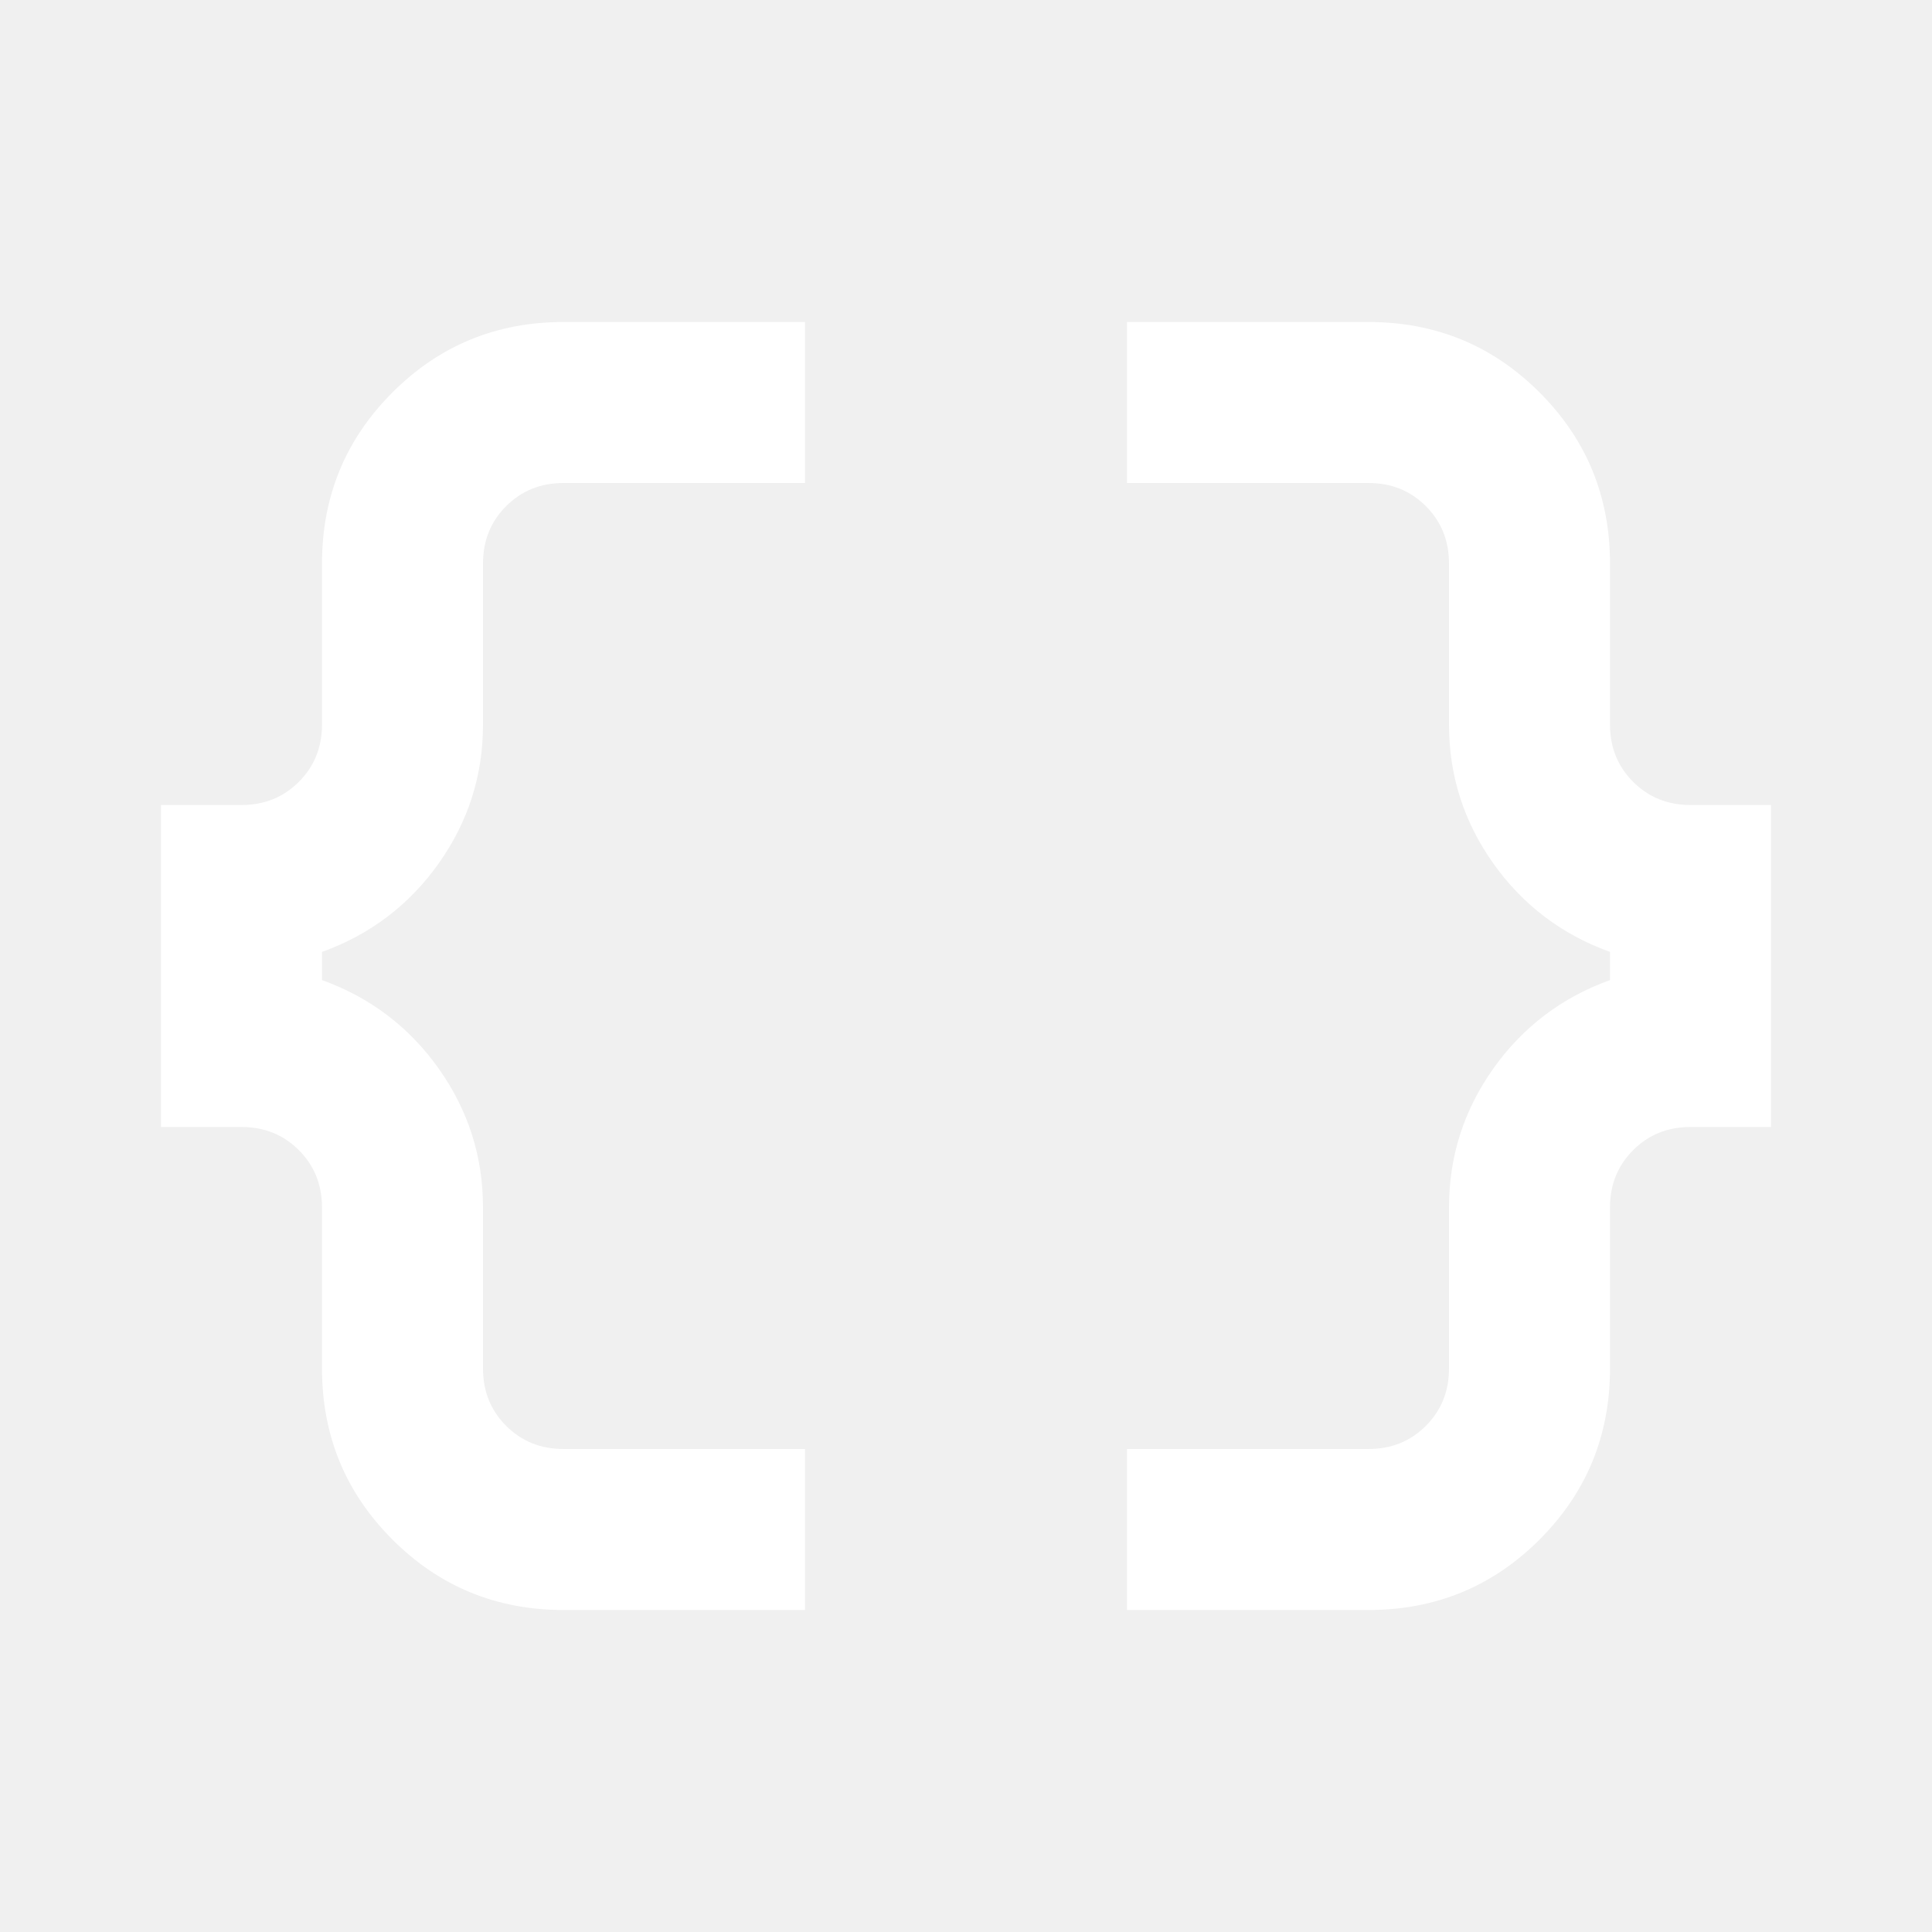
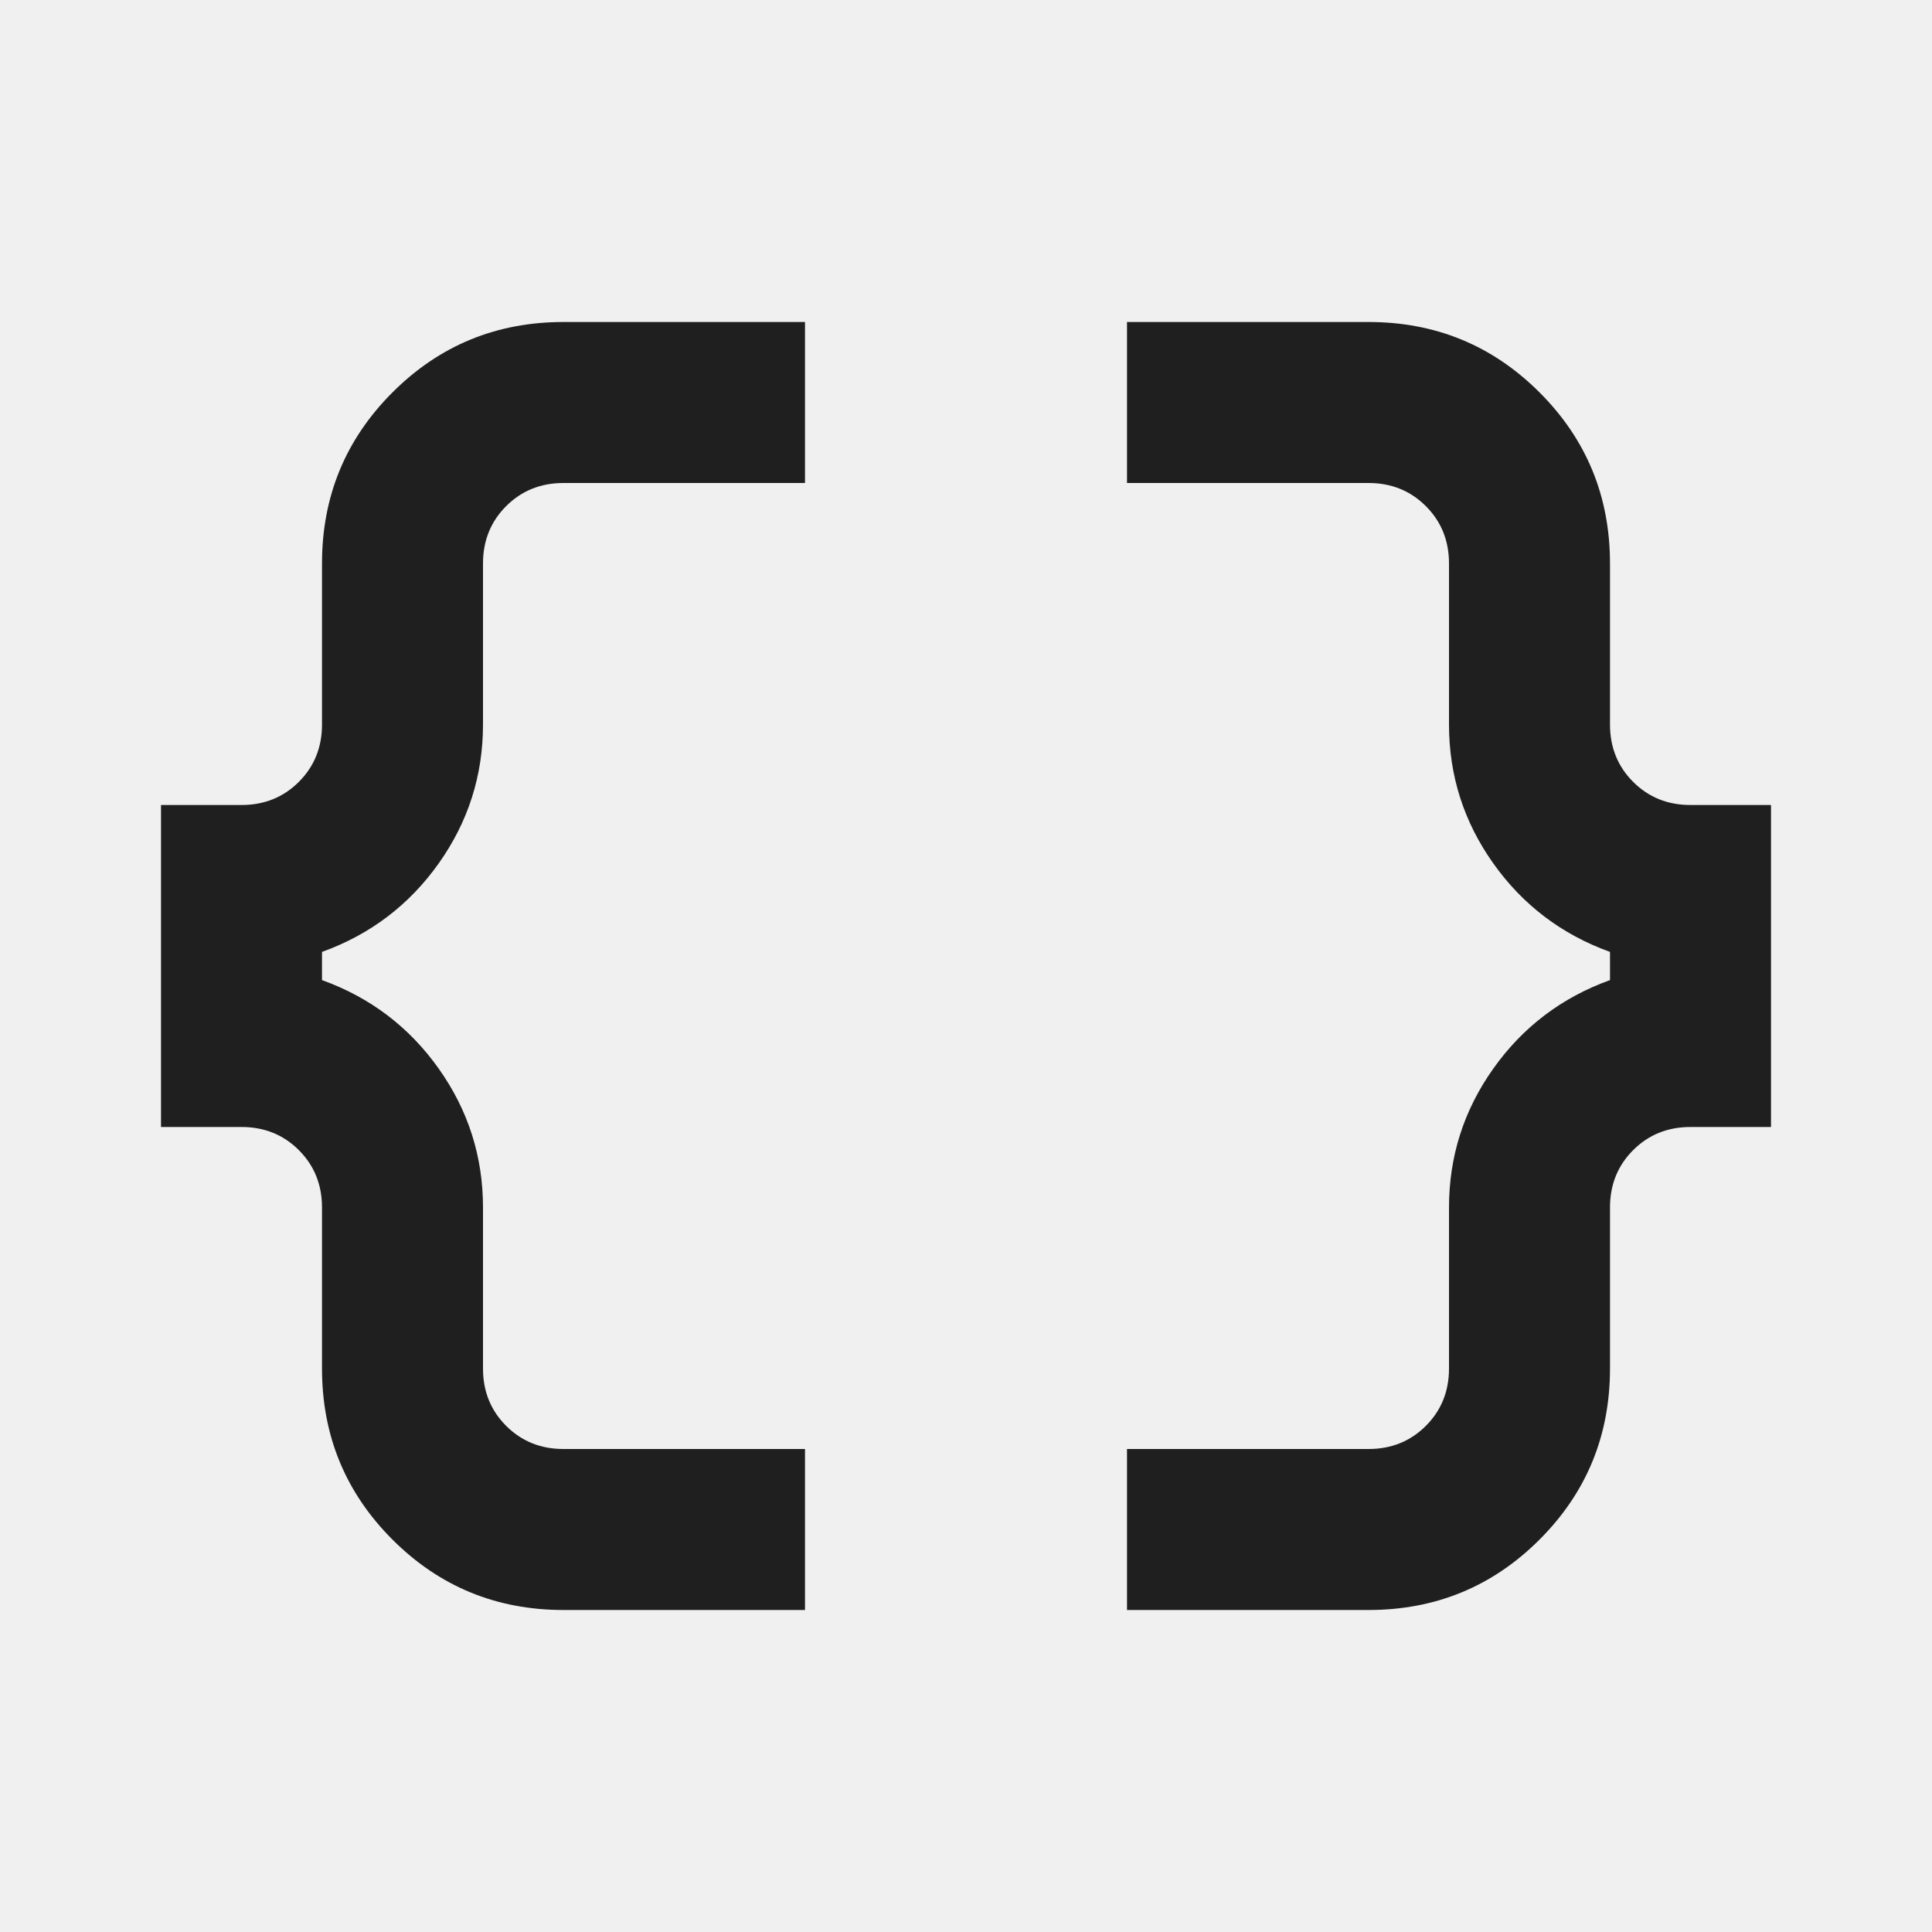
- <svg xmlns="http://www.w3.org/2000/svg" height="24px" viewBox="0 -960 960 960" width="24px" fill="#ffffff">
+ <svg xmlns="http://www.w3.org/2000/svg" height="24px" viewBox="0 -960 960 960" width="24px" fill="#1f1f1f">
  <path d="M560-160v-80h120q17 0 28.5-11.5T720-280v-80q0-38 22-69t58-44v-14q-36-13-58-44t-22-69v-80q0-17-11.5-28.5T680-720H560v-80h120q50 0 85 35t35 85v80q0 17 11.5 28.5T840-560h40v160h-40q-17 0-28.5 11.5T800-360v80q0 50-35 85t-85 35H560Zm-280 0q-50 0-85-35t-35-85v-80q0-17-11.5-28.5T120-400H80v-160h40q17 0 28.5-11.5T160-600v-80q0-50 35-85t85-35h120v80H280q-17 0-28.5 11.5T240-680v80q0 38-22 69t-58 44v14q36 13 58 44t22 69v80q0 17 11.5 28.5T280-240h120v80H280Z" />
</svg>
